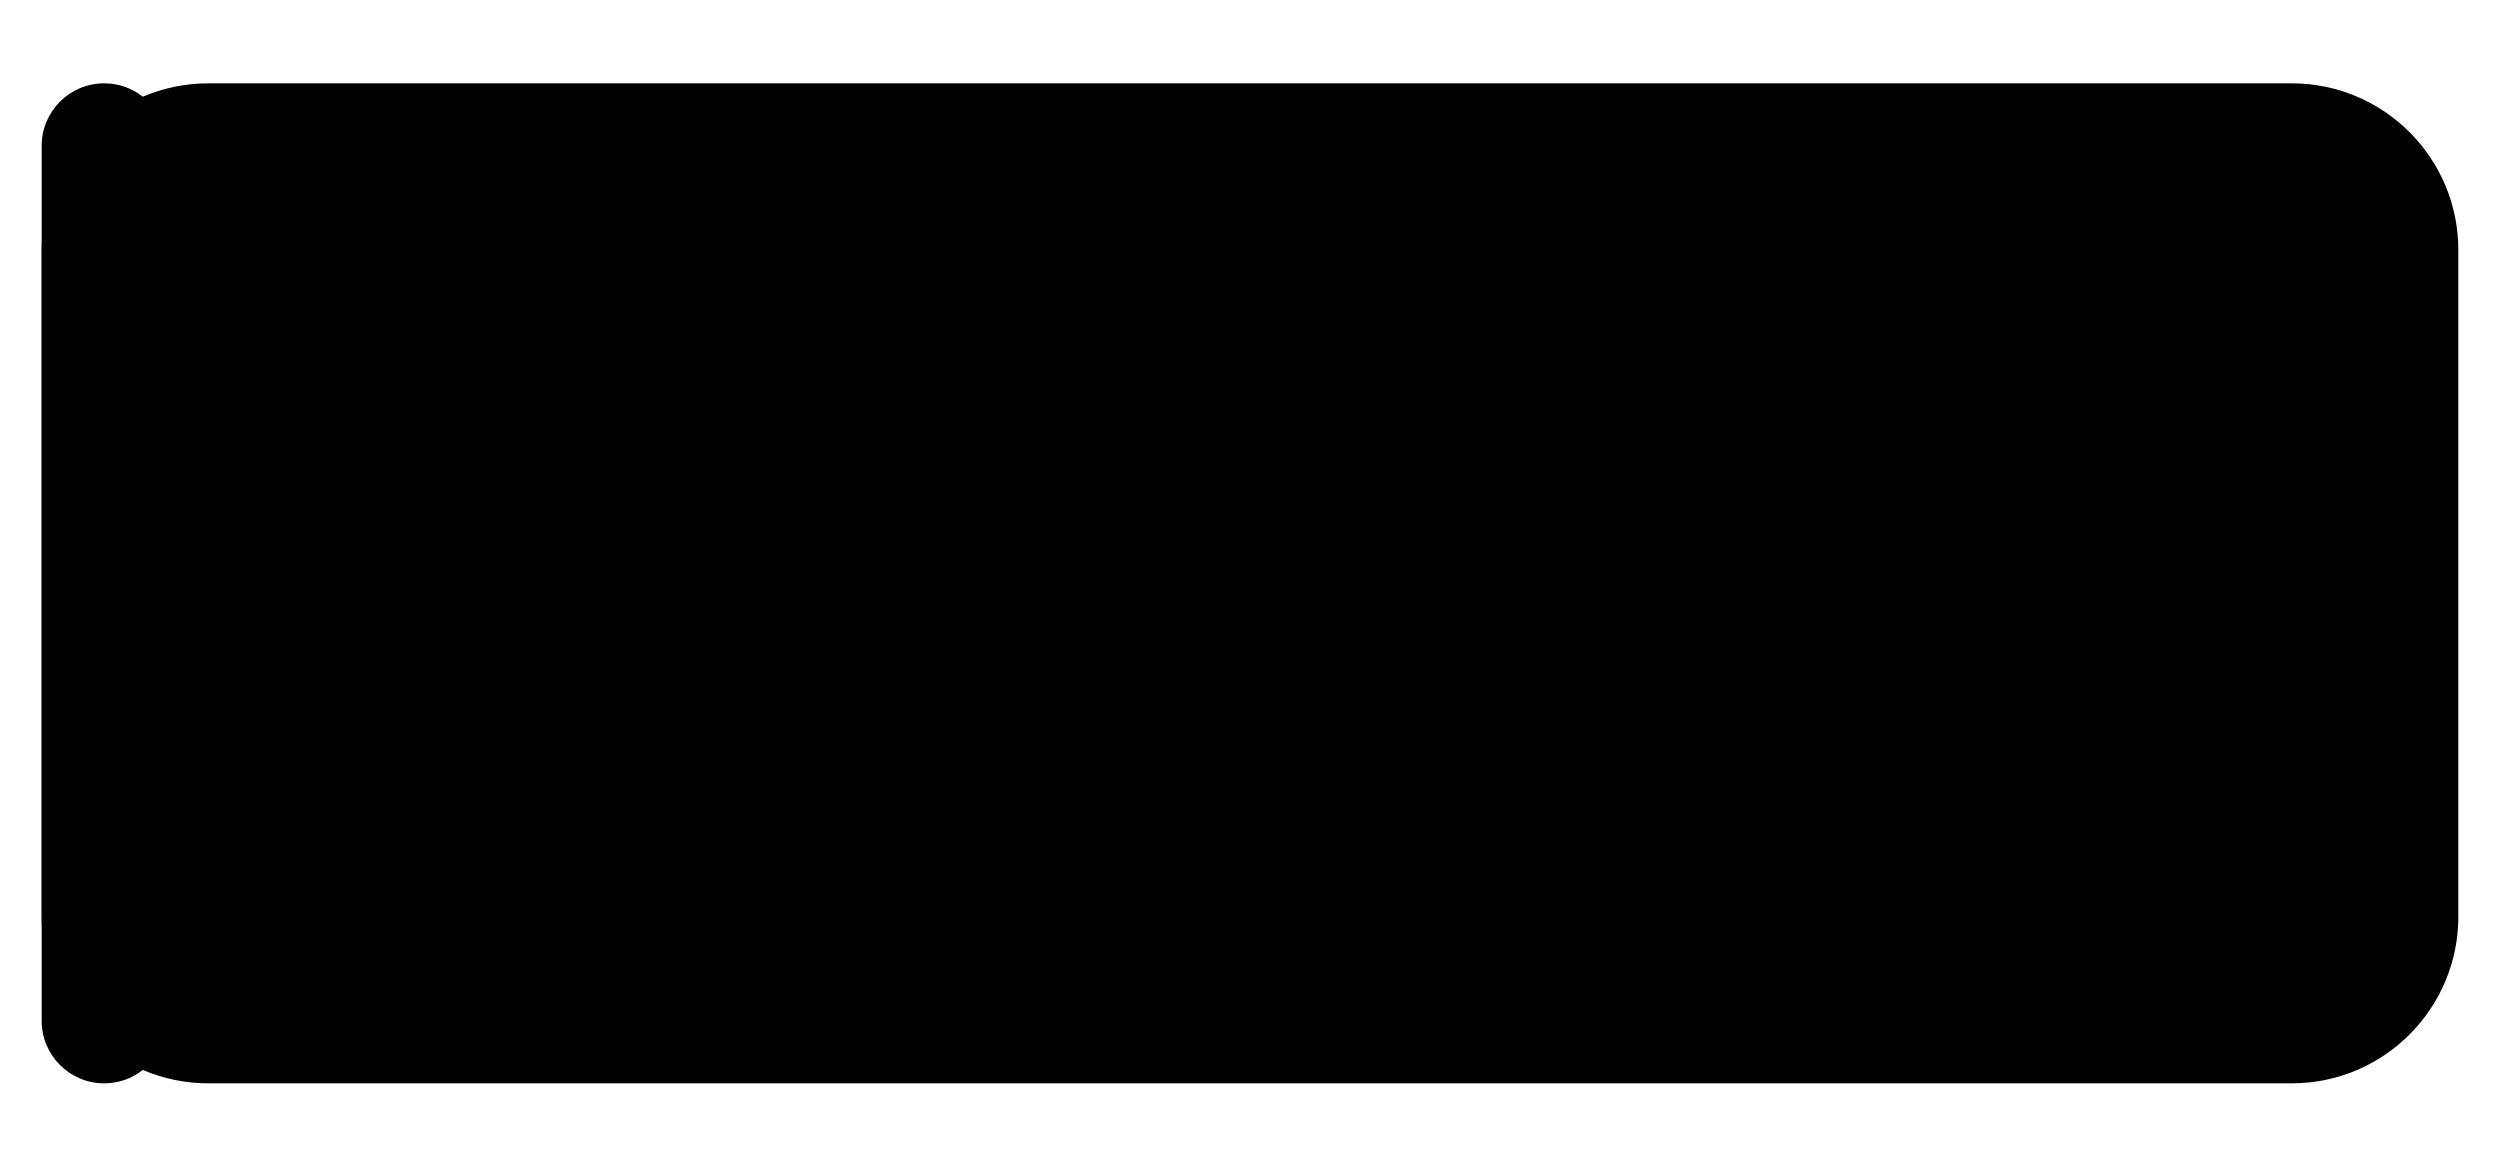
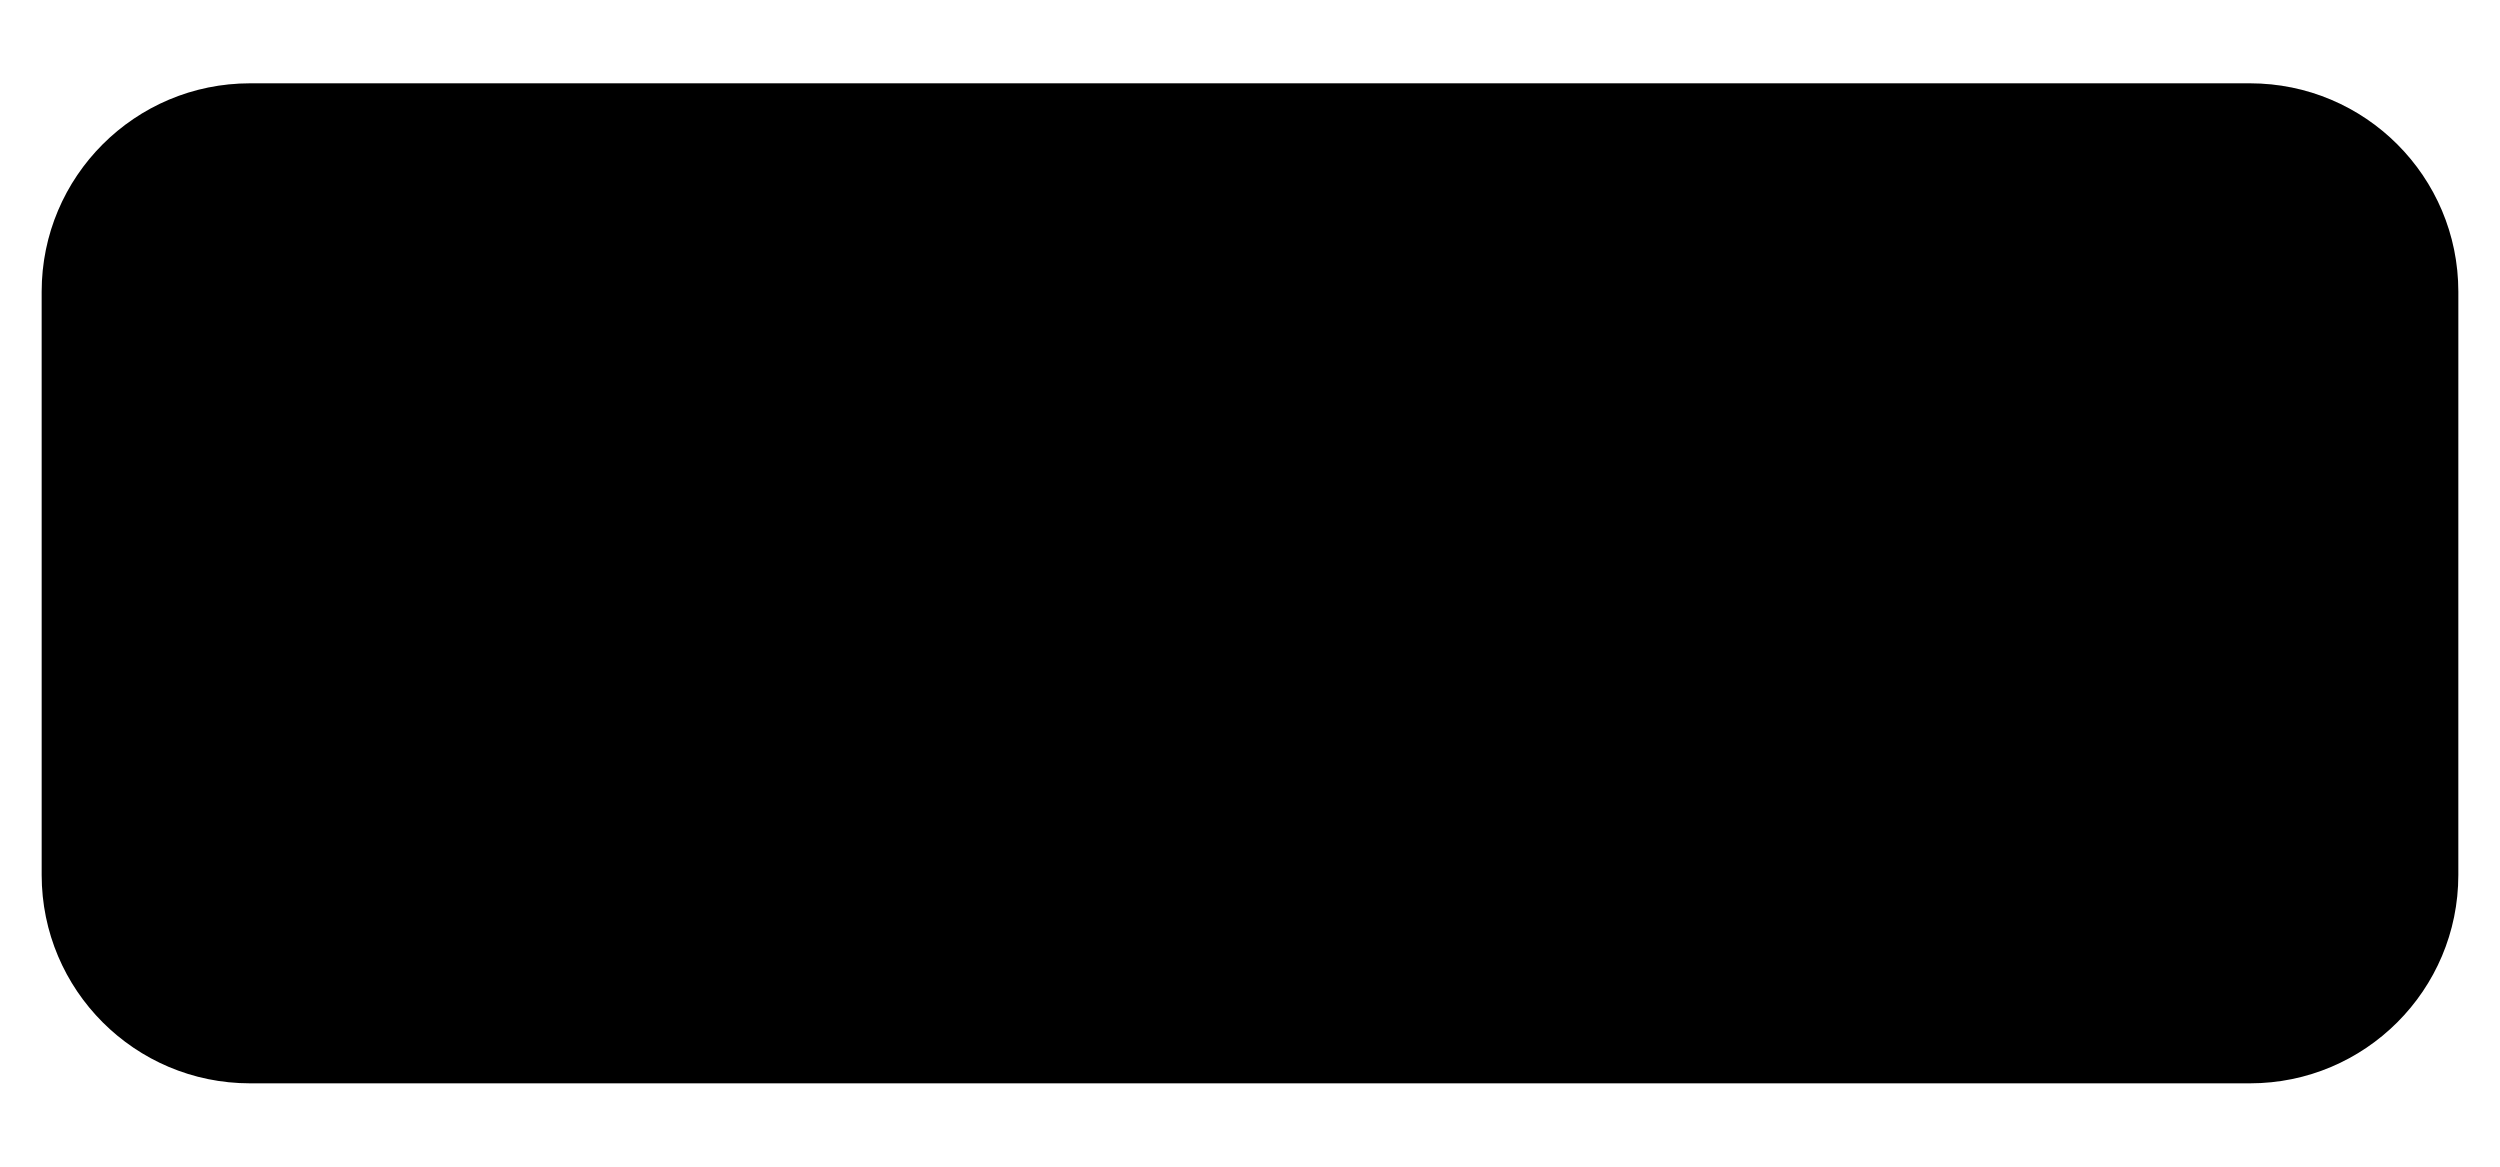
<svg xmlns="http://www.w3.org/2000/svg" viewBox="0 0 120 56" role="img" aria-label="Stat chip">
-   <rect x="2" y="4" width="116" height="48" rx="8" fill="__SURFACE__" stroke="__OUTLINE__" stroke-width="1.5" />
-   <rect x="2" y="4" width="6" height="48" rx="3" fill="__ACCENT__" />
-   <text x="18" y="26" font-family="Arial, sans-serif" font-weight="800" font-size="22" fill="__ON_SURFACE__">00.00</text>
-   <text x="18" y="44" font-family="Arial, sans-serif" font-weight="600" font-size="11" letter-spacing="2" fill="__ACCENT__">SEASON BEST</text>
+   <defs>
+     <linearGradient id="stat__UID__" x1="0" y1="0" x2="0" y2="1">
+       <stop offset="0" stop-color="__ON_SURFACE__" stop-opacity="0.10" />
+       <stop offset="0.5" stop-color="__ON_SURFACE__" stop-opacity="0" />
+     </linearGradient>
+   </defs>
+   <rect x="2" y="4" width="116" height="48" rx="10" fill="__SURFACE__" />
+   <rect x="2" y="4" width="116" height="48" rx="10" fill="url(#stat__UID__)" />
+   <rect x="2" y="4" width="116" height="48" rx="10" fill="none" stroke="__OUTLINE__" stroke-width="1.5" />
+   <rect x="9" y="13" width="4.5" height="30" rx="2.25" fill="__ACCENT__" />
+   <text x="22" y="27" font-family="'JetBrains Mono', monospace" font-weight="800" font-size="21" fill="__ON_SURFACE__">00.00</text>
+   <text x="22" y="45" font-family="Arial, sans-serif" font-weight="700" font-size="10.5" letter-spacing="2" fill="__ACCENT__">SEASON BEST</text>
</svg>
